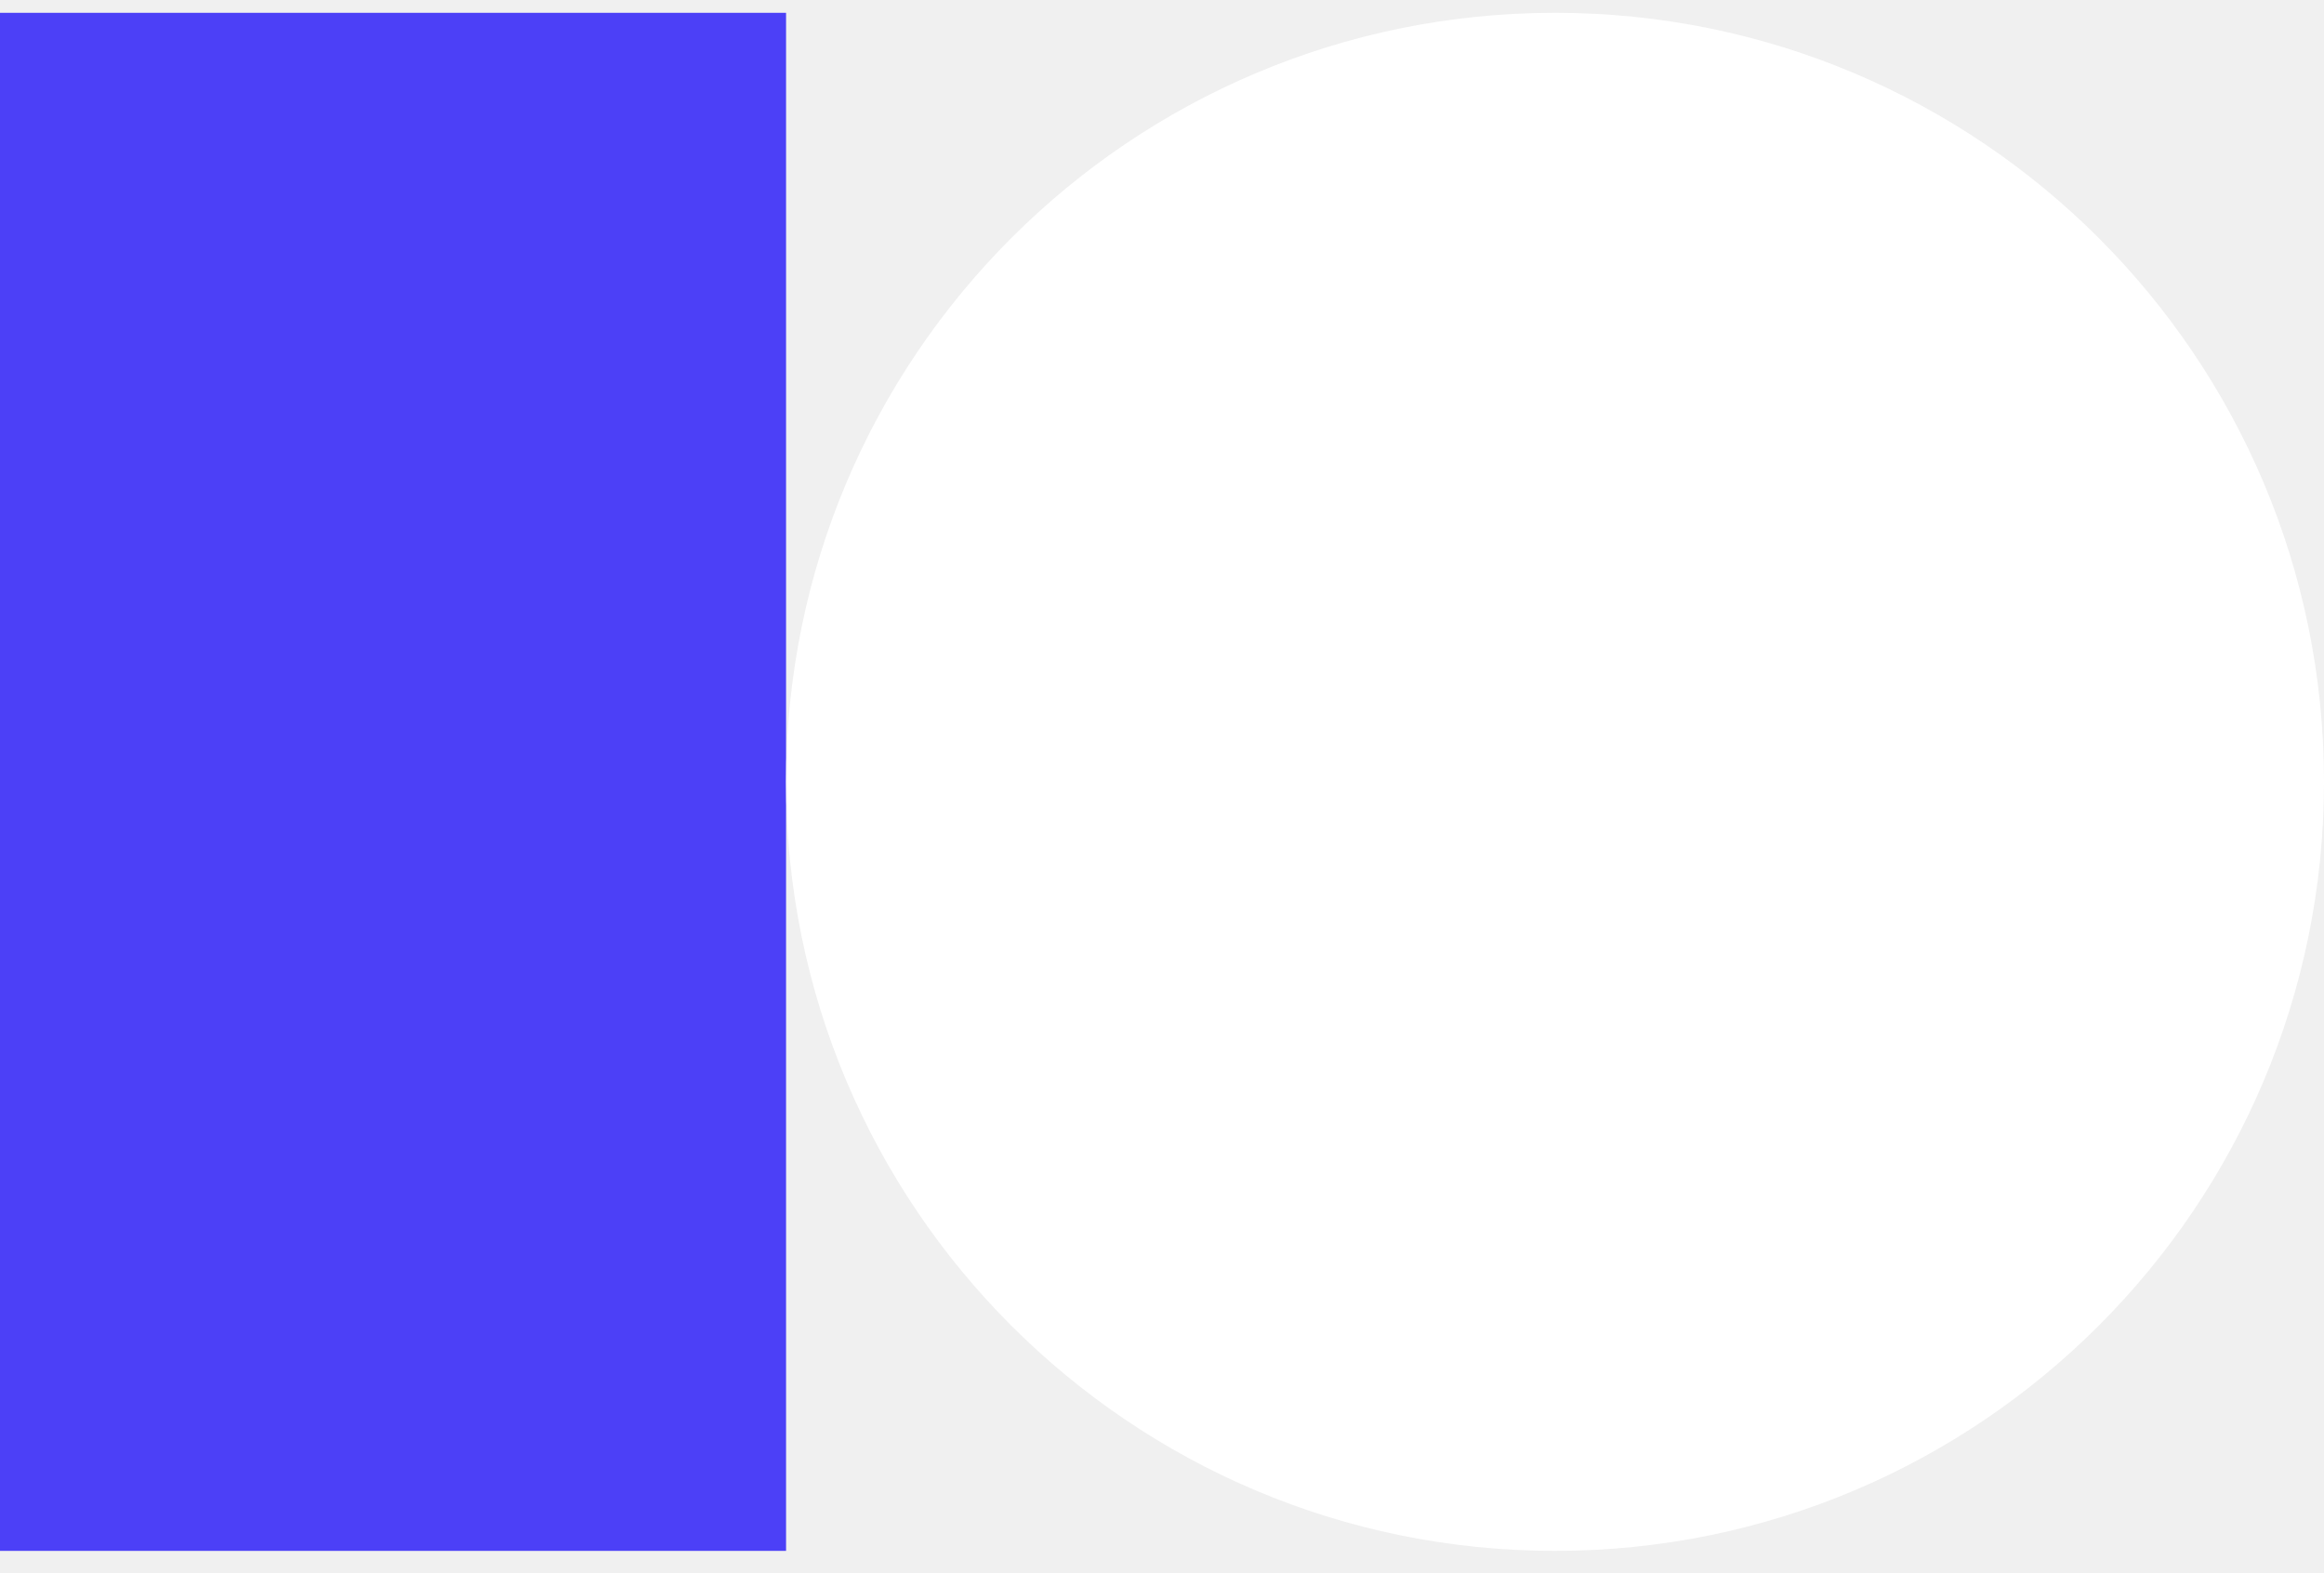
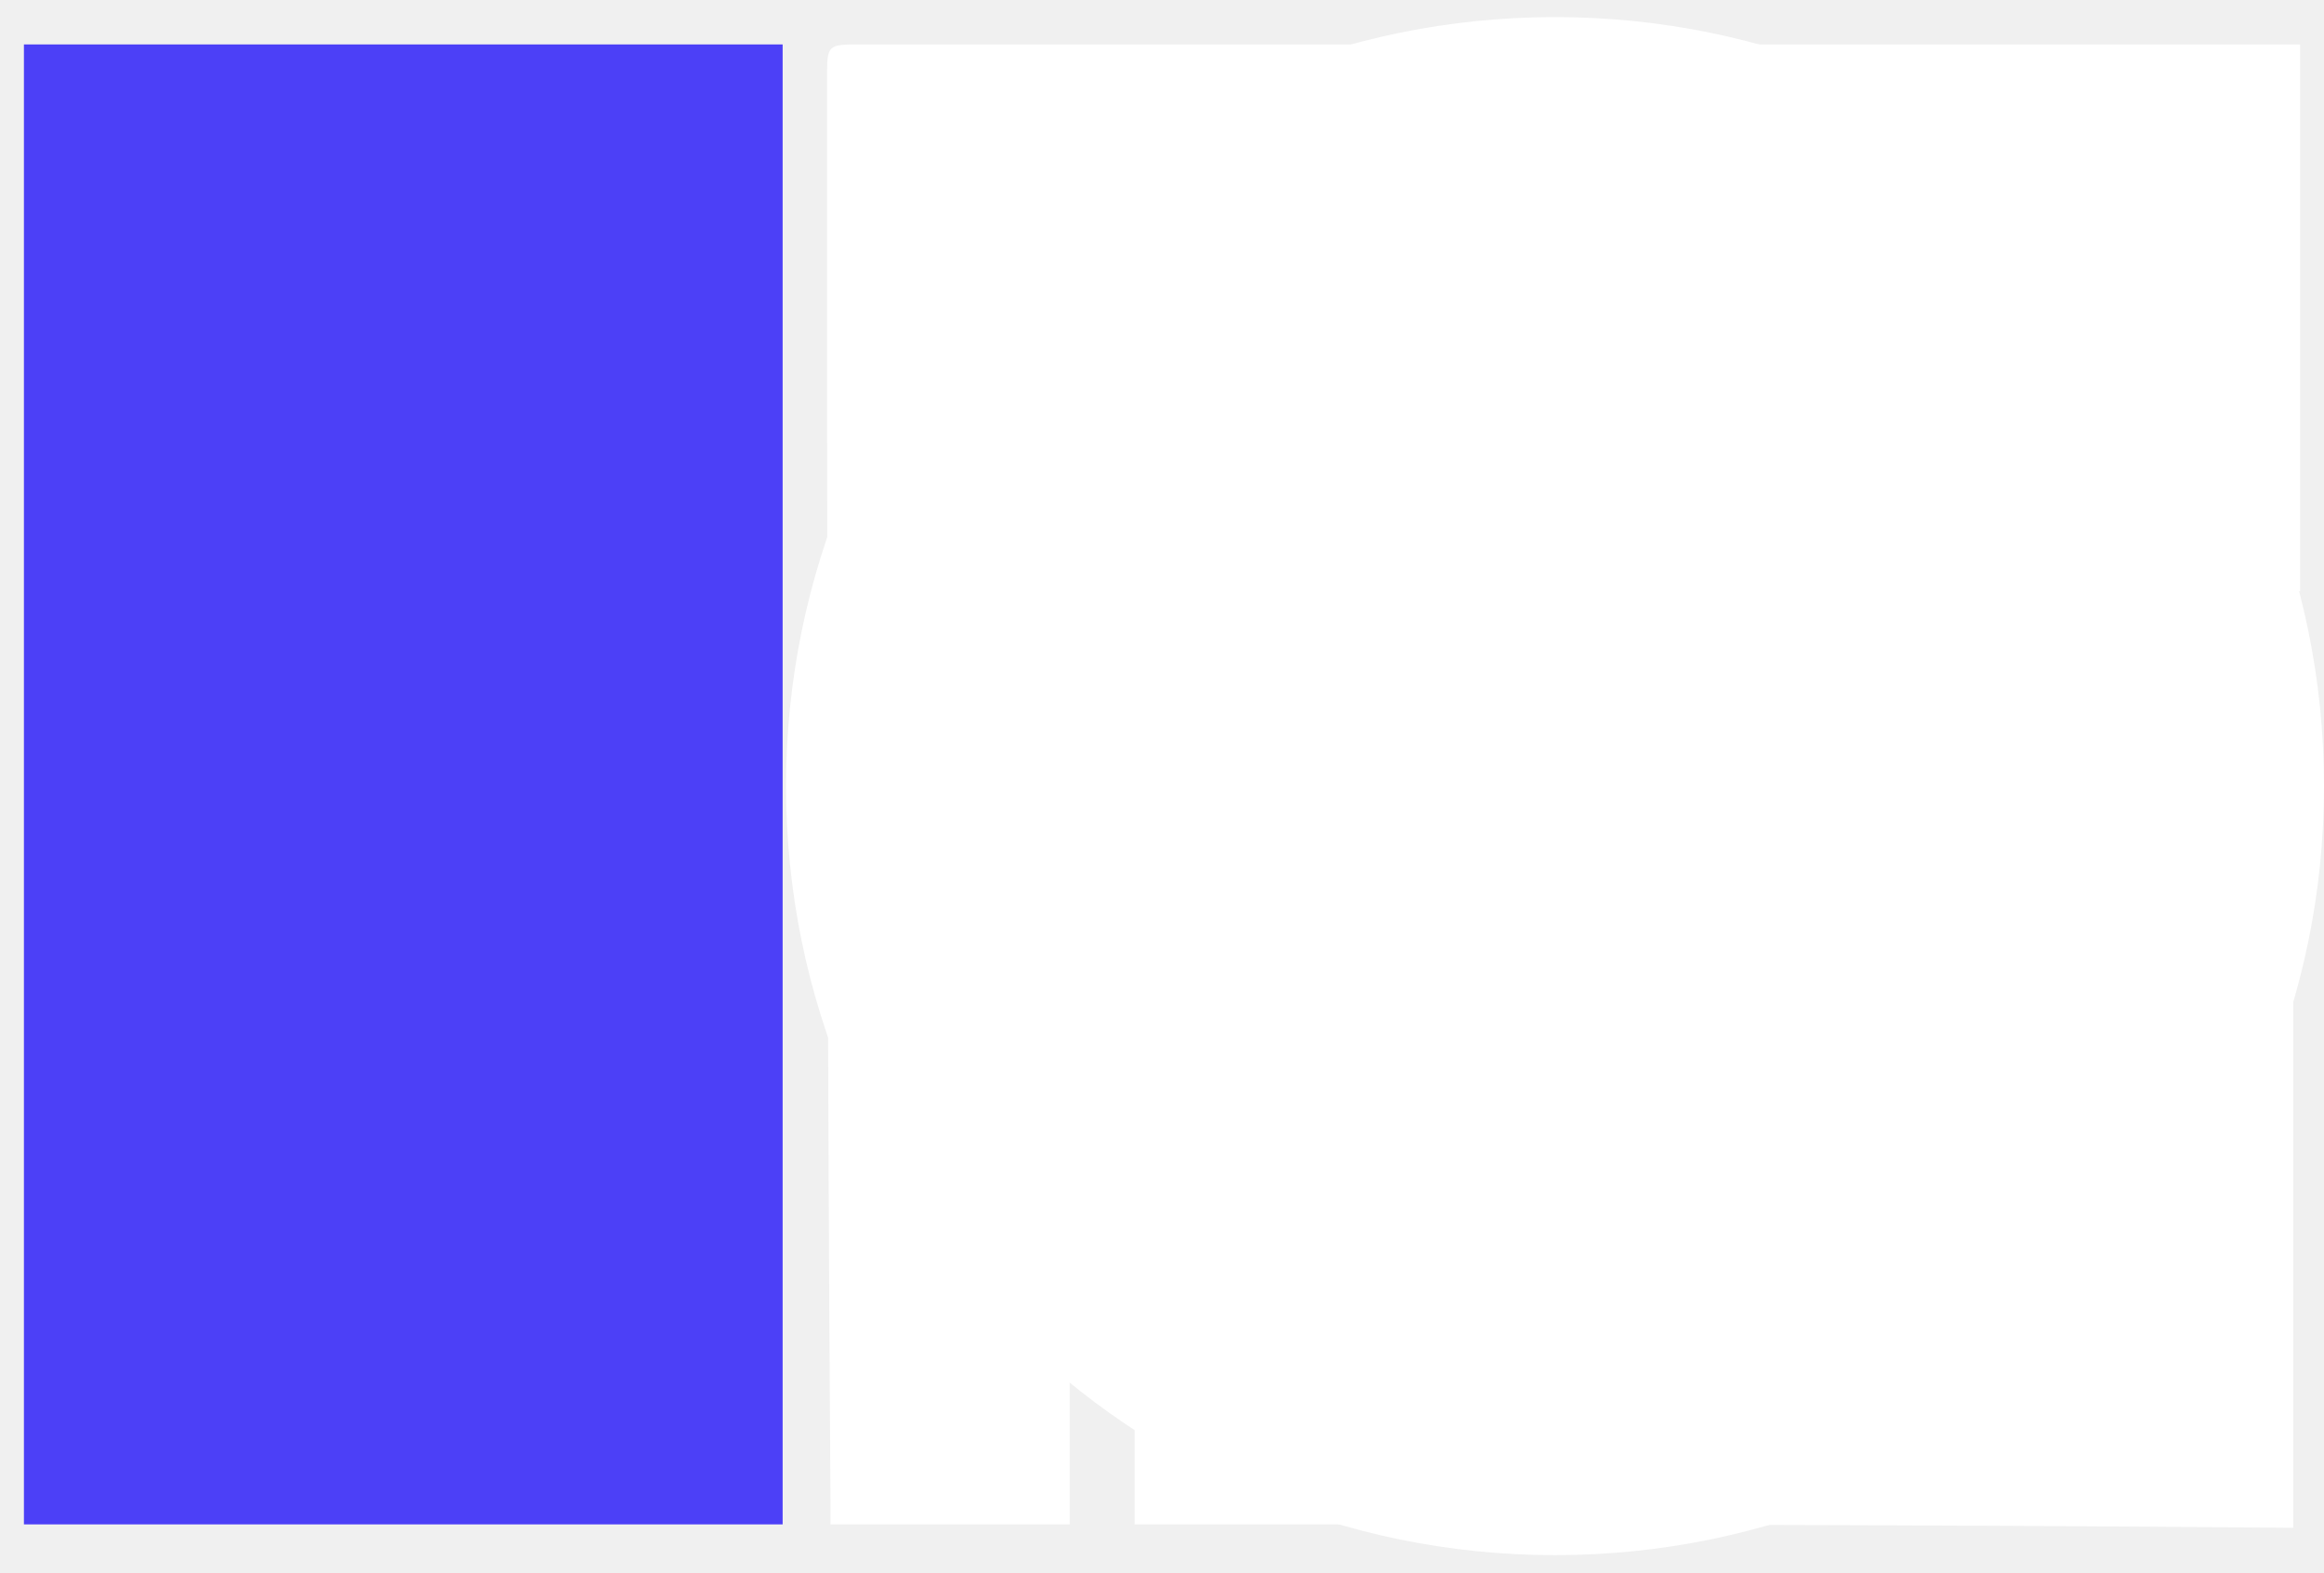
- <svg xmlns="http://www.w3.org/2000/svg" width="68" height="46" viewBox="0 0 68 46" fill="none">
-   <path fill-rule="evenodd" clip-rule="evenodd" d="M23 0.375L23 45.375L0 45.375L0 0.375L23 0.375Z" fill="#4C40F7" />
-   <circle cx="45.5" cy="22.875" r="22.5" fill="white" />
+ <svg xmlns="http://www.w3.org/2000/svg" version="1.1" id="Layer_1" x="0px" y="0px" viewBox="0 0 68 46" style="enable-background:new 0 0 68 46;" xml:space="preserve">
+   <style type="text/css">
+ 	.st0{fill:#FFFFFF;}
+ 	.st1{fill-rule:evenodd;clip-rule:evenodd;fill:#4C40F7;}
+ </style>
+   <g>
+     <circle class="st0" cx="45.5" cy="23" r="22.5" />
+     <g>
+       <path class="st1" d="M22.9,1.3v43.3H0.7V1.3H22.9z" />
+       <g>
+         <path class="st0" d="M67.3,1.3c0,5.5,0,10.7,0,16c-12,0-24,0-36,0c0,9.2,0,18.1,0,27.3c-2.4,0-4.6,0-7,0c0-0.1,0-0.4,0-0.7     C24.2,30,24.2,16.3,24.2,2.3c0-1,0-1,1-1c13.6,0,27.3,0,40.9,0C66.7,1.3,66.9,1.3,67.3,1.3z M60.2,8.3c-9.8,0-19.3,0-28.9,0     c0,0.7,0,1.5,0,2.2c9.6,0,19.3,0,28.9,0C60.2,9.6,60.2,8.9,60.2,8.3z" />
+         <path class="st0" d="M33.2,44.6c0-2.4,0-4.6,0-7c8.9,0,17.8,0,27,0c0-0.7,0-1.5,0-2.4c-8.9,0-17.8,0-27,0c0-5.3,0-10.5,0-15.9     c11.4,0,22.5,0,33.9,0c0,2.4,0,4.4,0,7c-8.9,0-17.9,0-27,0c0,0.7,0,1.3,0,2.2c8.9,0,17.8,0,27,0c0,5.5,0,10.7,0,16.2     C55.9,44.6,44.6,44.6,33.2,44.6z" />
+       </g>
+     </g>
+   </g>
</svg>
